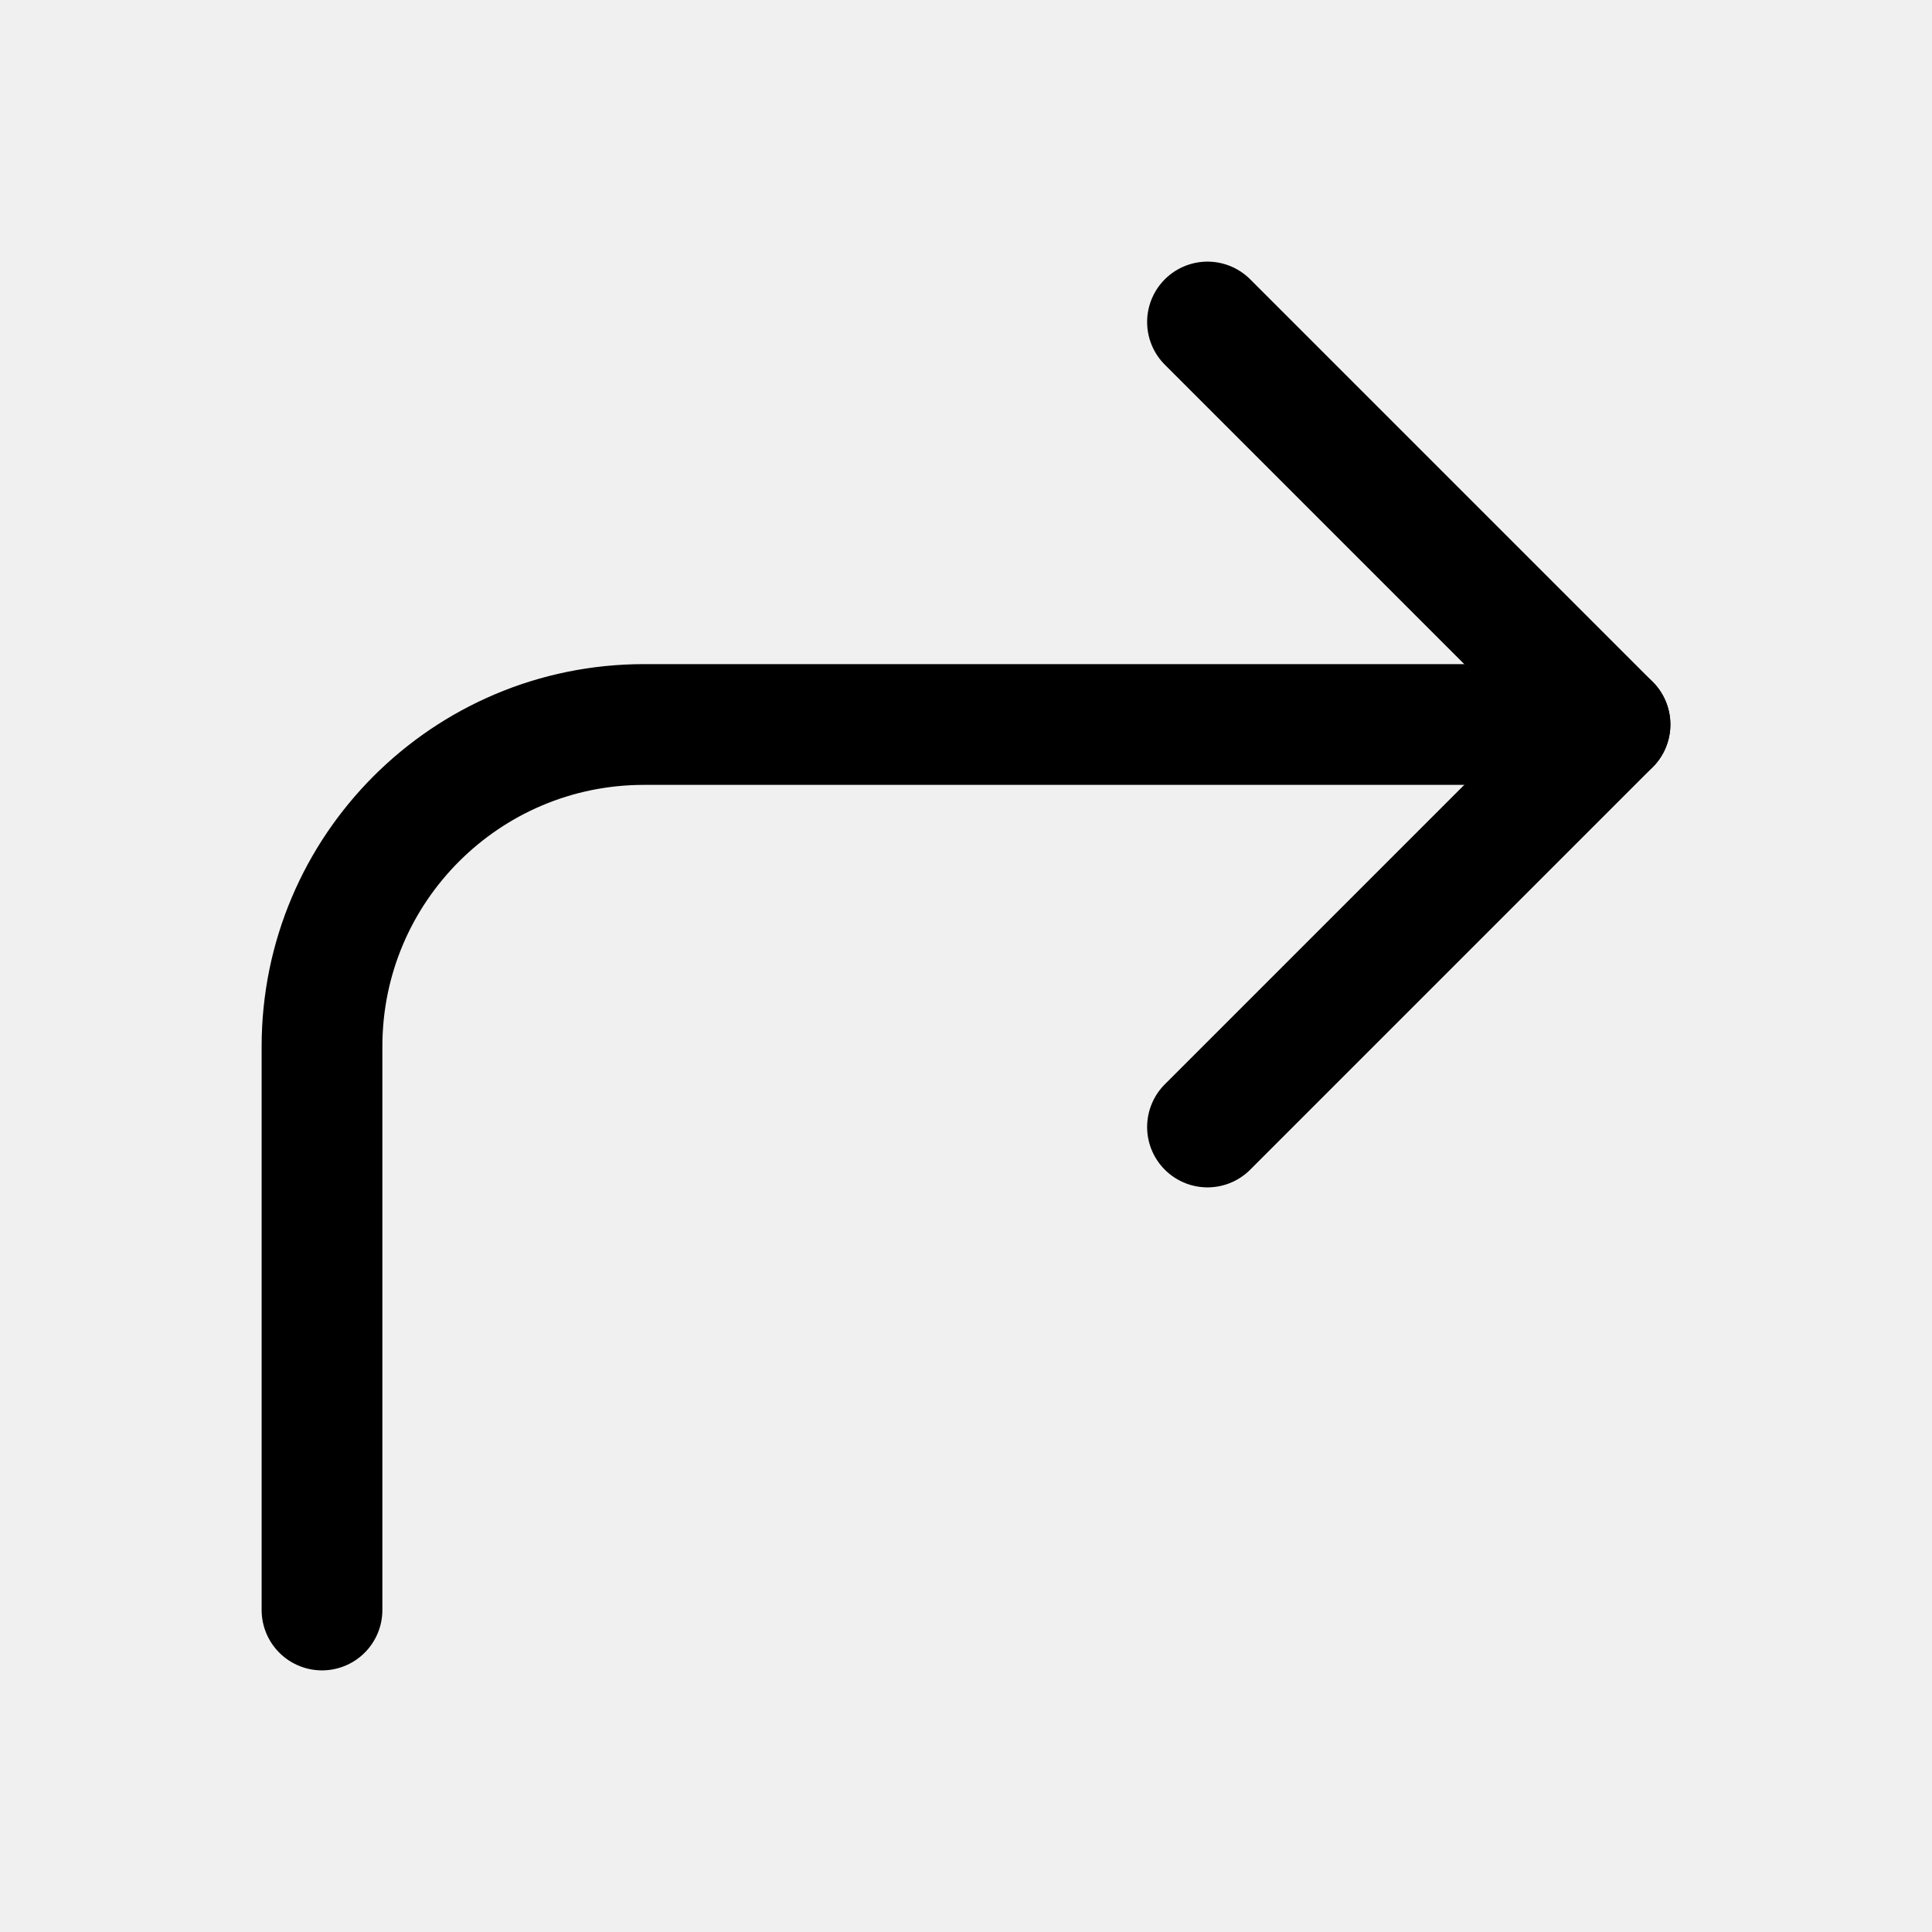
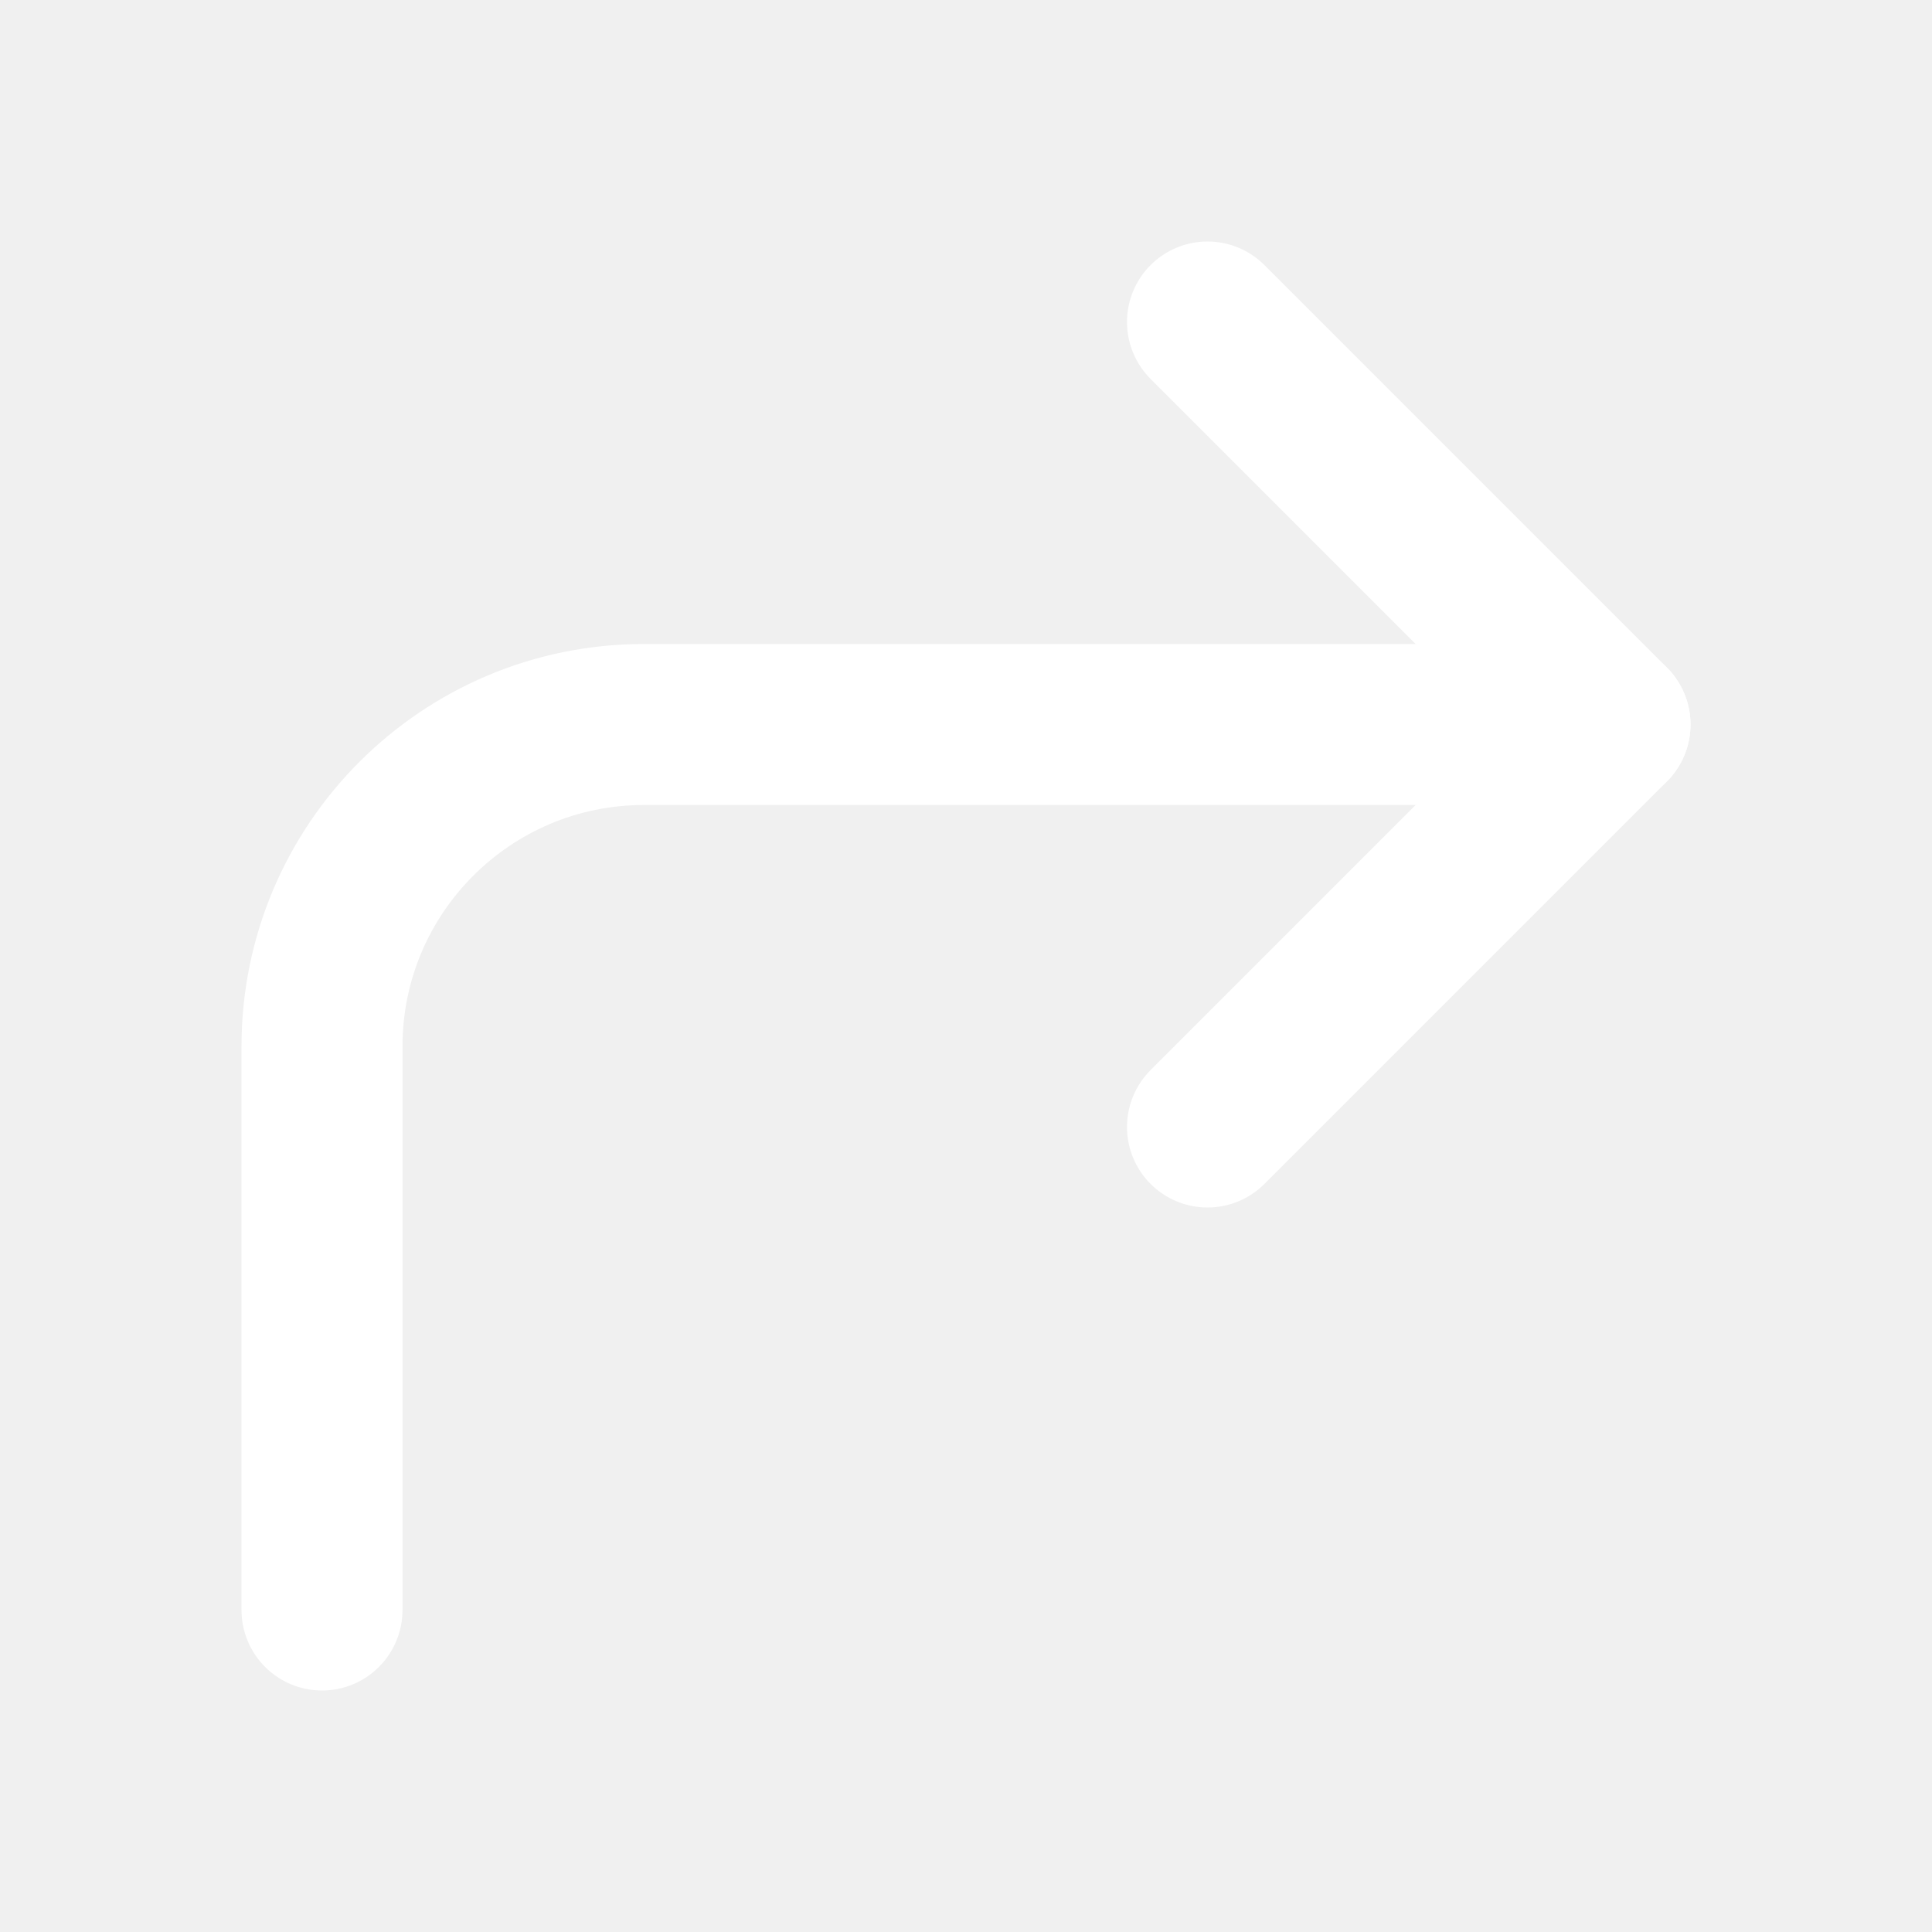
- <svg xmlns="http://www.w3.org/2000/svg" width="100" height="100" viewBox="0 0 24 24" fill="none" stroke="currentColor" stroke-width="1.5" stroke-linecap="round" stroke-linejoin="round" class="feather feather-corner-up-right">
+ <svg xmlns="http://www.w3.org/2000/svg" width="64" height="64" viewBox="0 0 24 24" fill="none" stroke="white" stroke-width="2" stroke-linecap="round" stroke-linejoin="round" class="feather feather-corner-up-right">
  <polyline points="15 14 20 9 15 4" />
  <path d="M4 20v-7a4 4 0 0 1 4-4h12" />
</svg>
